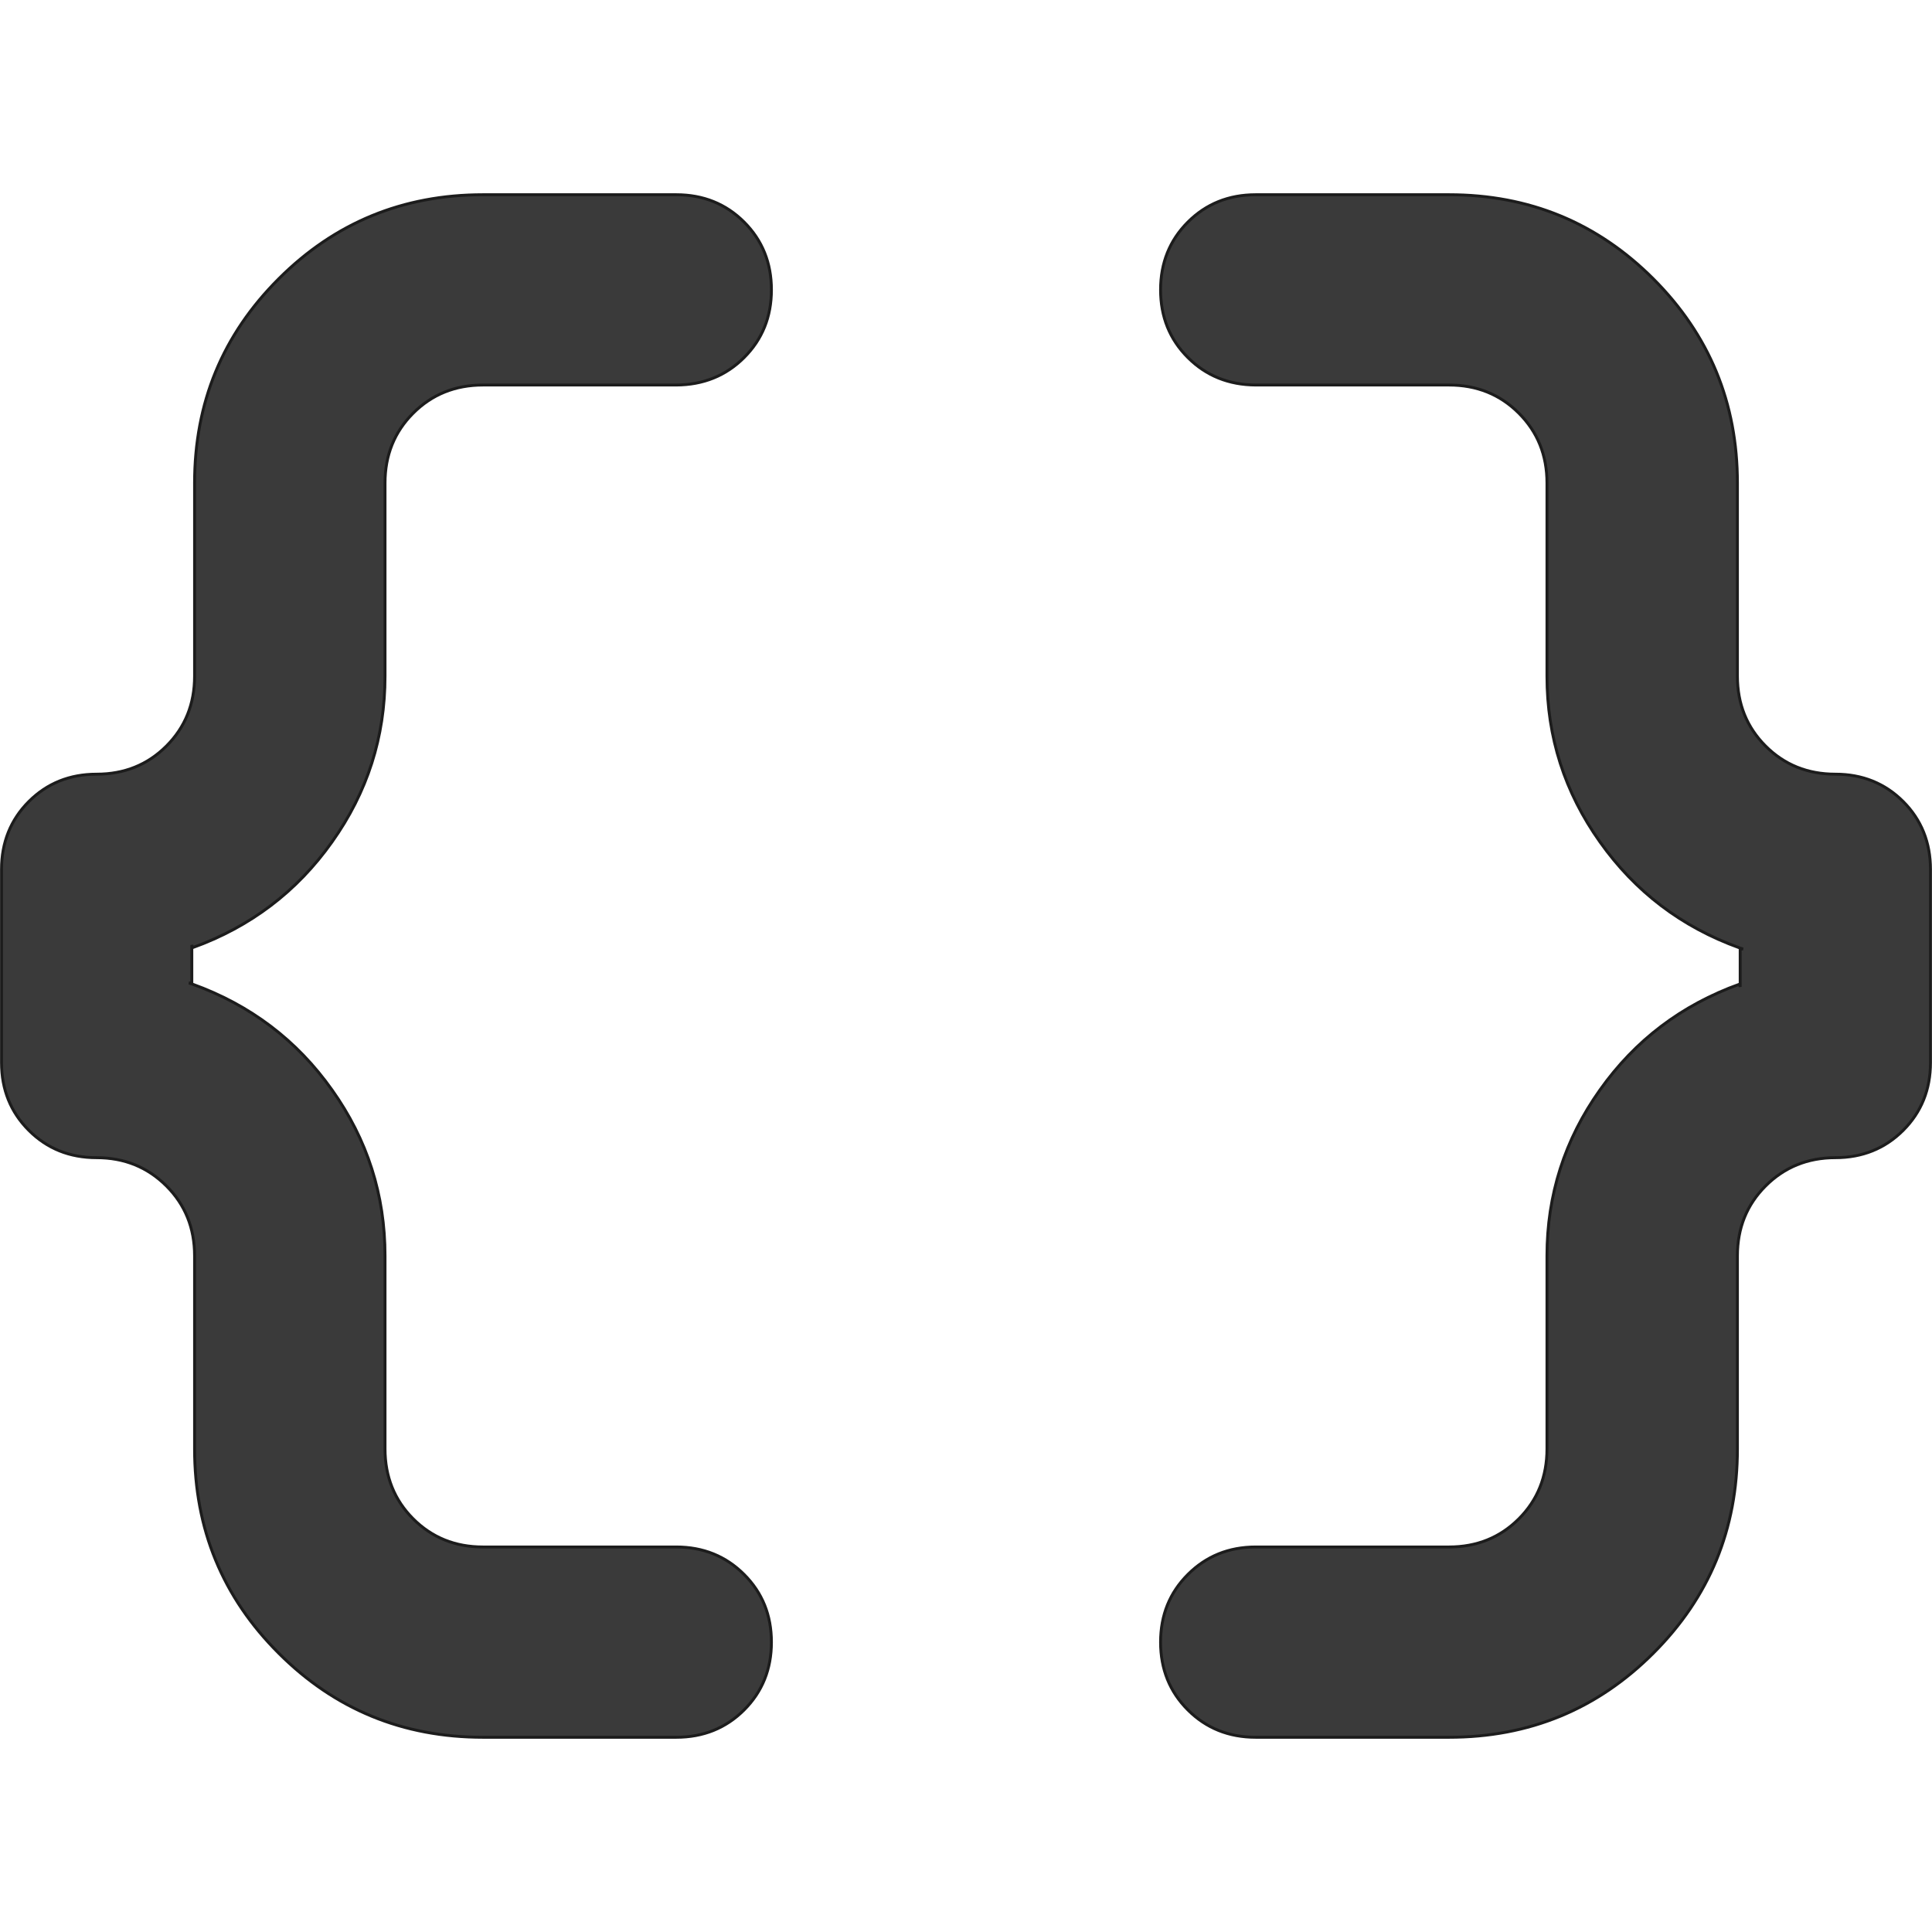
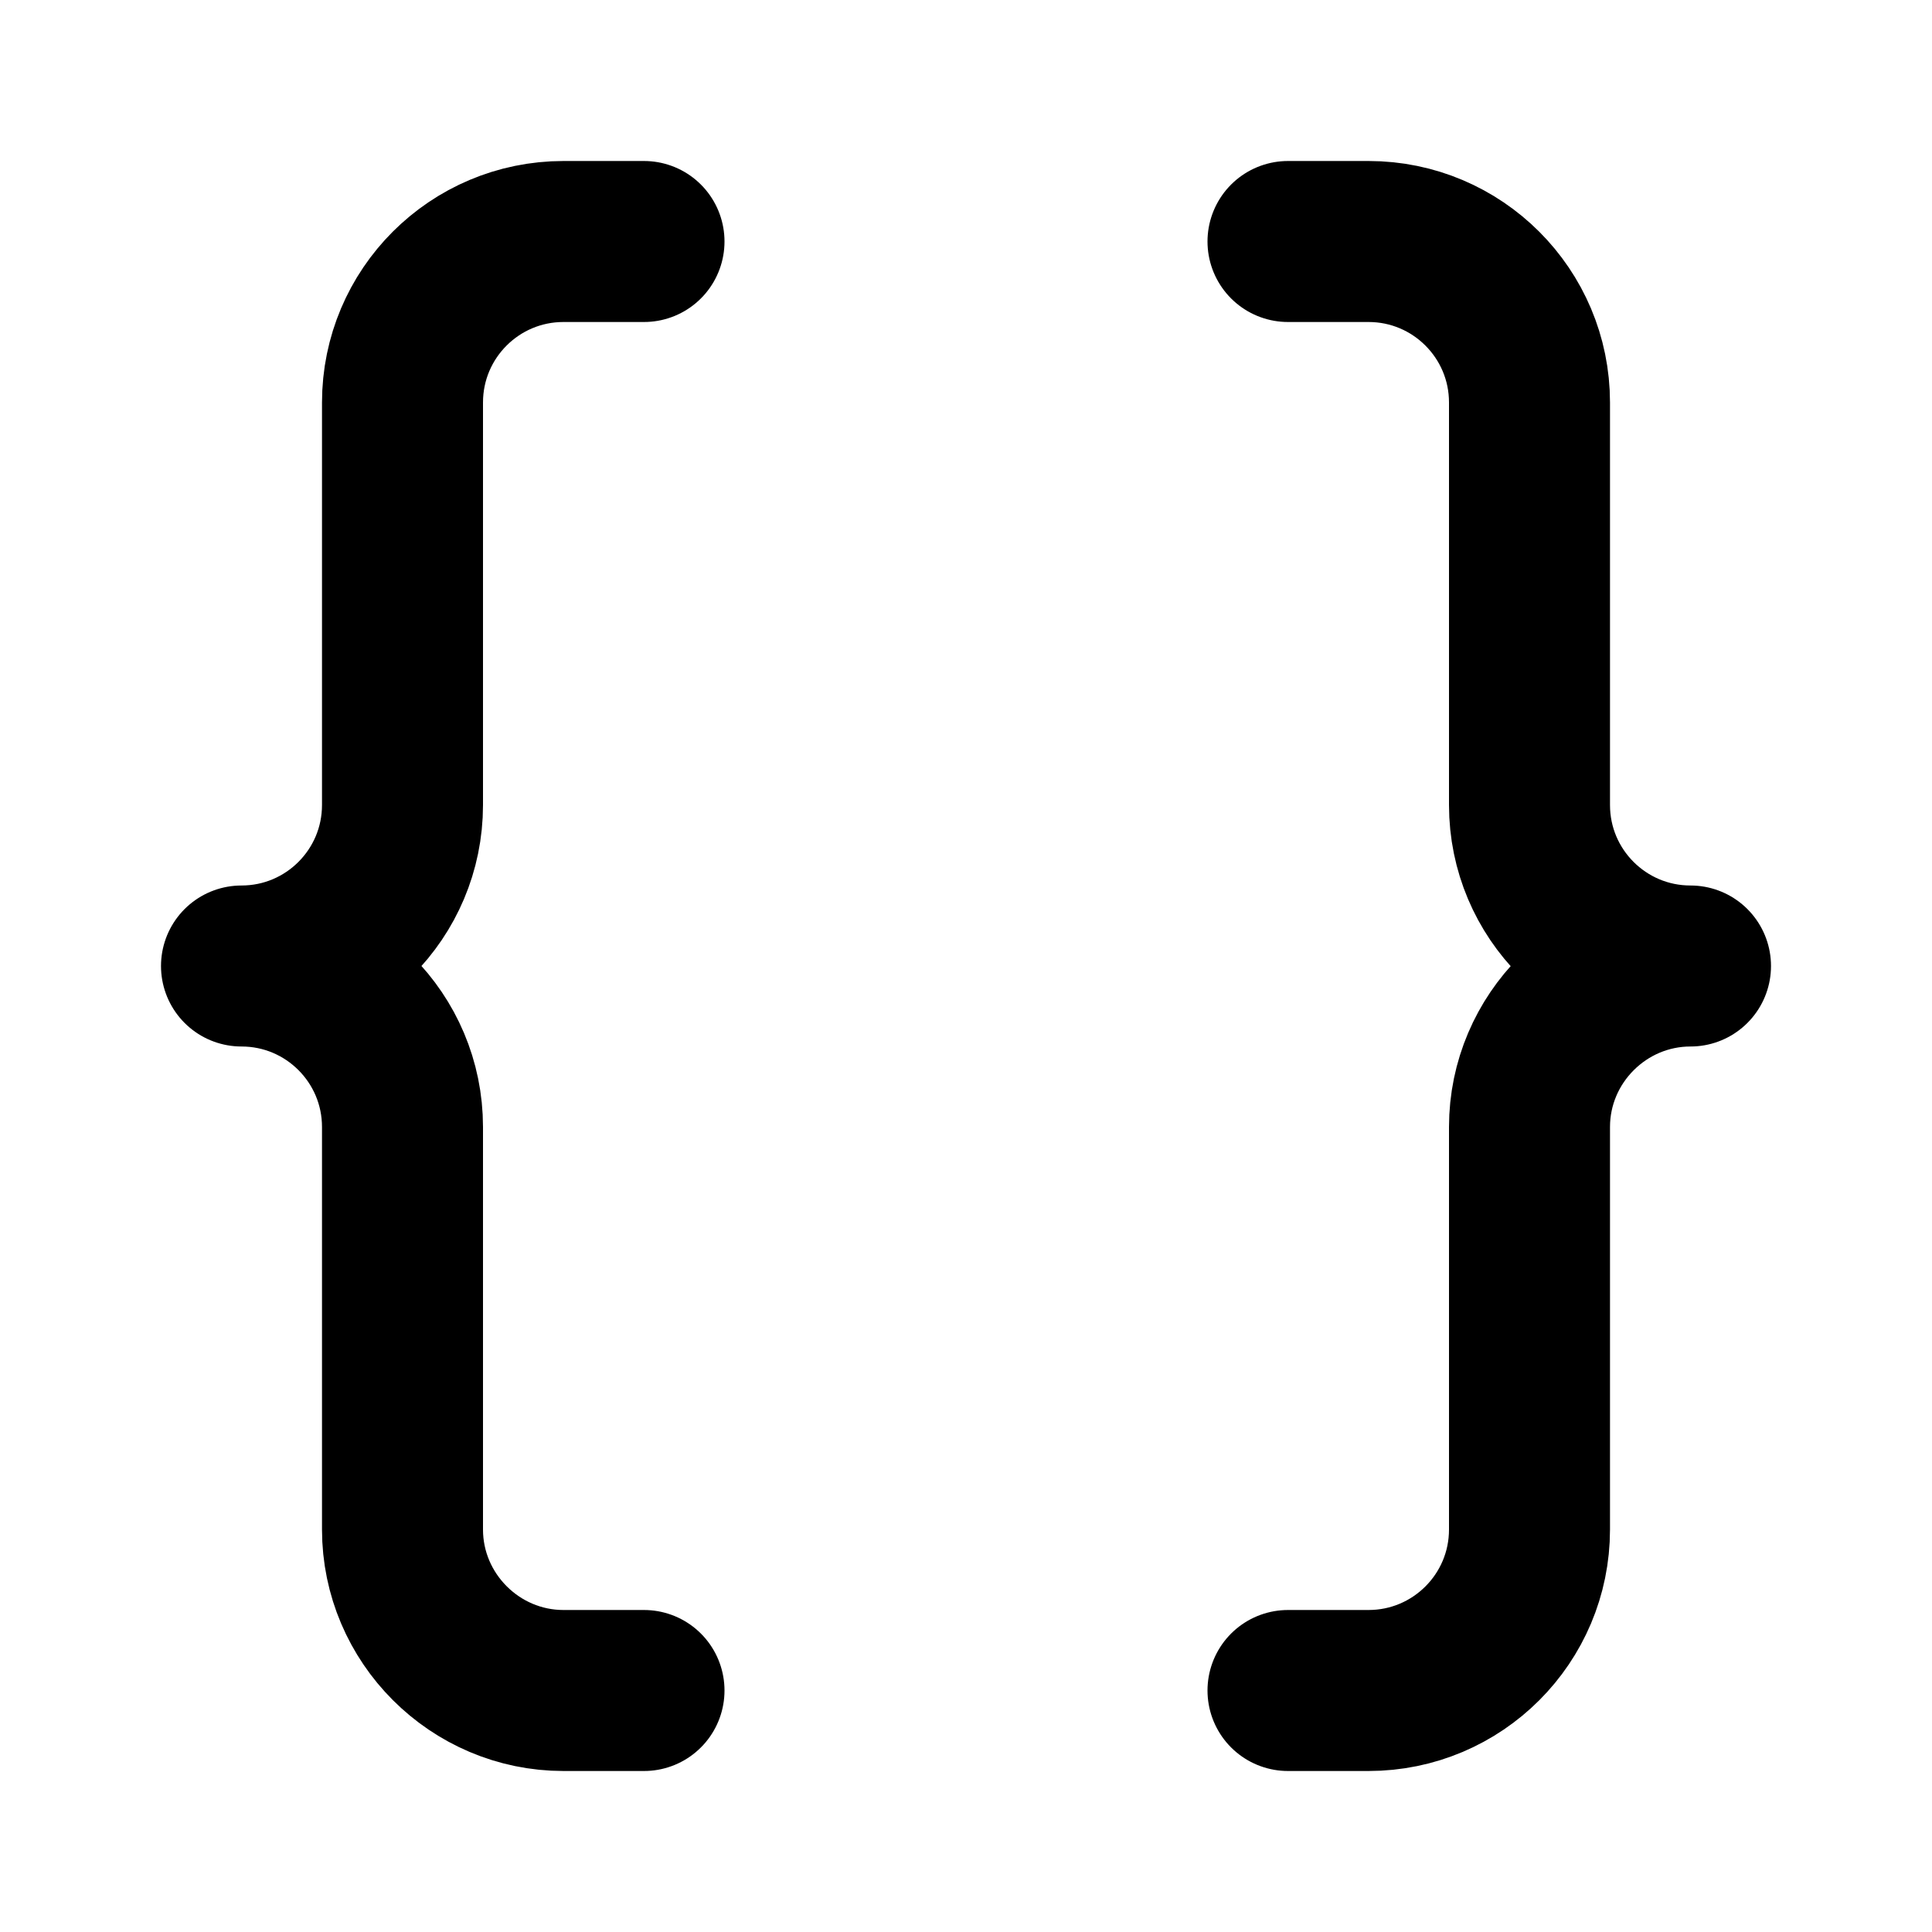
- <svg xmlns="http://www.w3.org/2000/svg" width="14" height="14" viewBox="0 0 14 14" fill="none">
-   <path d="M1.396 6.867L1.39 6.848V7.123H1.369L1.396 7.132C1.814 7.283 2.151 7.538 2.406 7.898C2.662 8.258 2.79 8.659 2.79 9.1V10.499C2.79 10.7 2.858 10.87 2.994 11.006C3.13 11.142 3.299 11.21 3.5 11.21H4.9C5.096 11.21 5.26 11.277 5.392 11.409C5.524 11.541 5.59 11.704 5.59 11.9C5.59 12.095 5.524 12.259 5.392 12.391C5.26 12.523 5.096 12.589 4.9 12.589H3.5C2.919 12.589 2.426 12.386 2.02 11.98C1.613 11.574 1.41 11.08 1.41 10.499V9.1C1.41 8.899 1.342 8.73 1.206 8.594C1.07 8.458 0.901 8.389 0.7 8.389C0.504 8.389 0.341 8.323 0.209 8.191C0.077 8.059 0.011 7.895 0.011 7.7V6.3C0.011 6.105 0.077 5.94 0.209 5.808C0.341 5.676 0.505 5.61 0.7 5.61C0.901 5.61 1.07 5.542 1.206 5.406C1.342 5.27 1.41 5.101 1.41 4.9V3.5C1.41 2.919 1.613 2.426 2.02 2.02C2.426 1.614 2.919 1.411 3.5 1.411H4.9C5.096 1.411 5.26 1.477 5.392 1.609C5.524 1.741 5.59 1.905 5.59 2.1C5.59 2.296 5.524 2.459 5.392 2.591C5.26 2.723 5.096 2.789 4.9 2.79H3.5C3.299 2.79 3.13 2.858 2.994 2.994C2.858 3.13 2.79 3.299 2.79 3.5V4.9C2.79 5.341 2.662 5.741 2.406 6.101C2.151 6.461 1.814 6.716 1.396 6.867ZM12.604 6.868C12.185 6.717 11.849 6.461 11.594 6.101C11.338 5.741 11.21 5.341 11.21 4.9V3.5C11.21 3.299 11.142 3.13 11.006 2.994C10.87 2.858 10.701 2.79 10.5 2.79H9.1C8.904 2.789 8.74 2.723 8.608 2.591C8.476 2.459 8.41 2.296 8.41 2.1C8.41 1.905 8.476 1.741 8.608 1.609C8.74 1.477 8.904 1.411 9.1 1.411H10.5C11.081 1.411 11.574 1.614 11.98 2.02C12.386 2.426 12.59 2.919 12.59 3.5V4.9C12.59 5.101 12.658 5.27 12.794 5.406C12.93 5.542 13.099 5.61 13.3 5.61C13.495 5.61 13.659 5.676 13.791 5.808C13.923 5.94 13.989 6.105 13.989 6.3V7.7C13.989 7.895 13.923 8.059 13.791 8.191C13.659 8.323 13.495 8.389 13.3 8.389C13.099 8.389 12.93 8.458 12.794 8.594C12.658 8.73 12.59 8.899 12.59 9.1V10.499C12.59 11.08 12.387 11.574 11.98 11.98C11.574 12.386 11.081 12.589 10.5 12.589H9.1C8.904 12.589 8.74 12.523 8.608 12.391C8.476 12.259 8.41 12.095 8.41 11.9C8.41 11.704 8.476 11.541 8.608 11.409C8.74 11.277 8.904 11.21 9.1 11.21H10.5C10.701 11.21 10.87 11.142 11.006 11.006C11.142 10.87 11.21 10.7 11.21 10.499V9.1C11.21 8.659 11.338 8.258 11.594 7.898C11.849 7.538 12.186 7.283 12.604 7.132L12.61 7.151V6.877H12.631L12.604 6.868Z" fill="#3A3A3A" stroke="#1C1C1C" stroke-width="0.021" />
+ <svg xmlns="http://www.w3.org/2000/svg" width="24" height="24" viewBox="0 0 24 24" fill="none" stroke="currentColor" stroke-width="2" stroke-linecap="round" stroke-linejoin="round" class="lucide lucide-braces-icon lucide-braces">
+   <path d="M8 3H7a2 2 0 0 0-2 2v5a2 2 0 0 1-2 2 2 2 0 0 1 2 2v5c0 1.1.9 2 2 2h1" />
+   <path d="M16 21h1a2 2 0 0 0 2-2v-5c0-1.1.9-2 2-2a2 2 0 0 1-2-2V5a2 2 0 0 0-2-2h-1" />
</svg>
